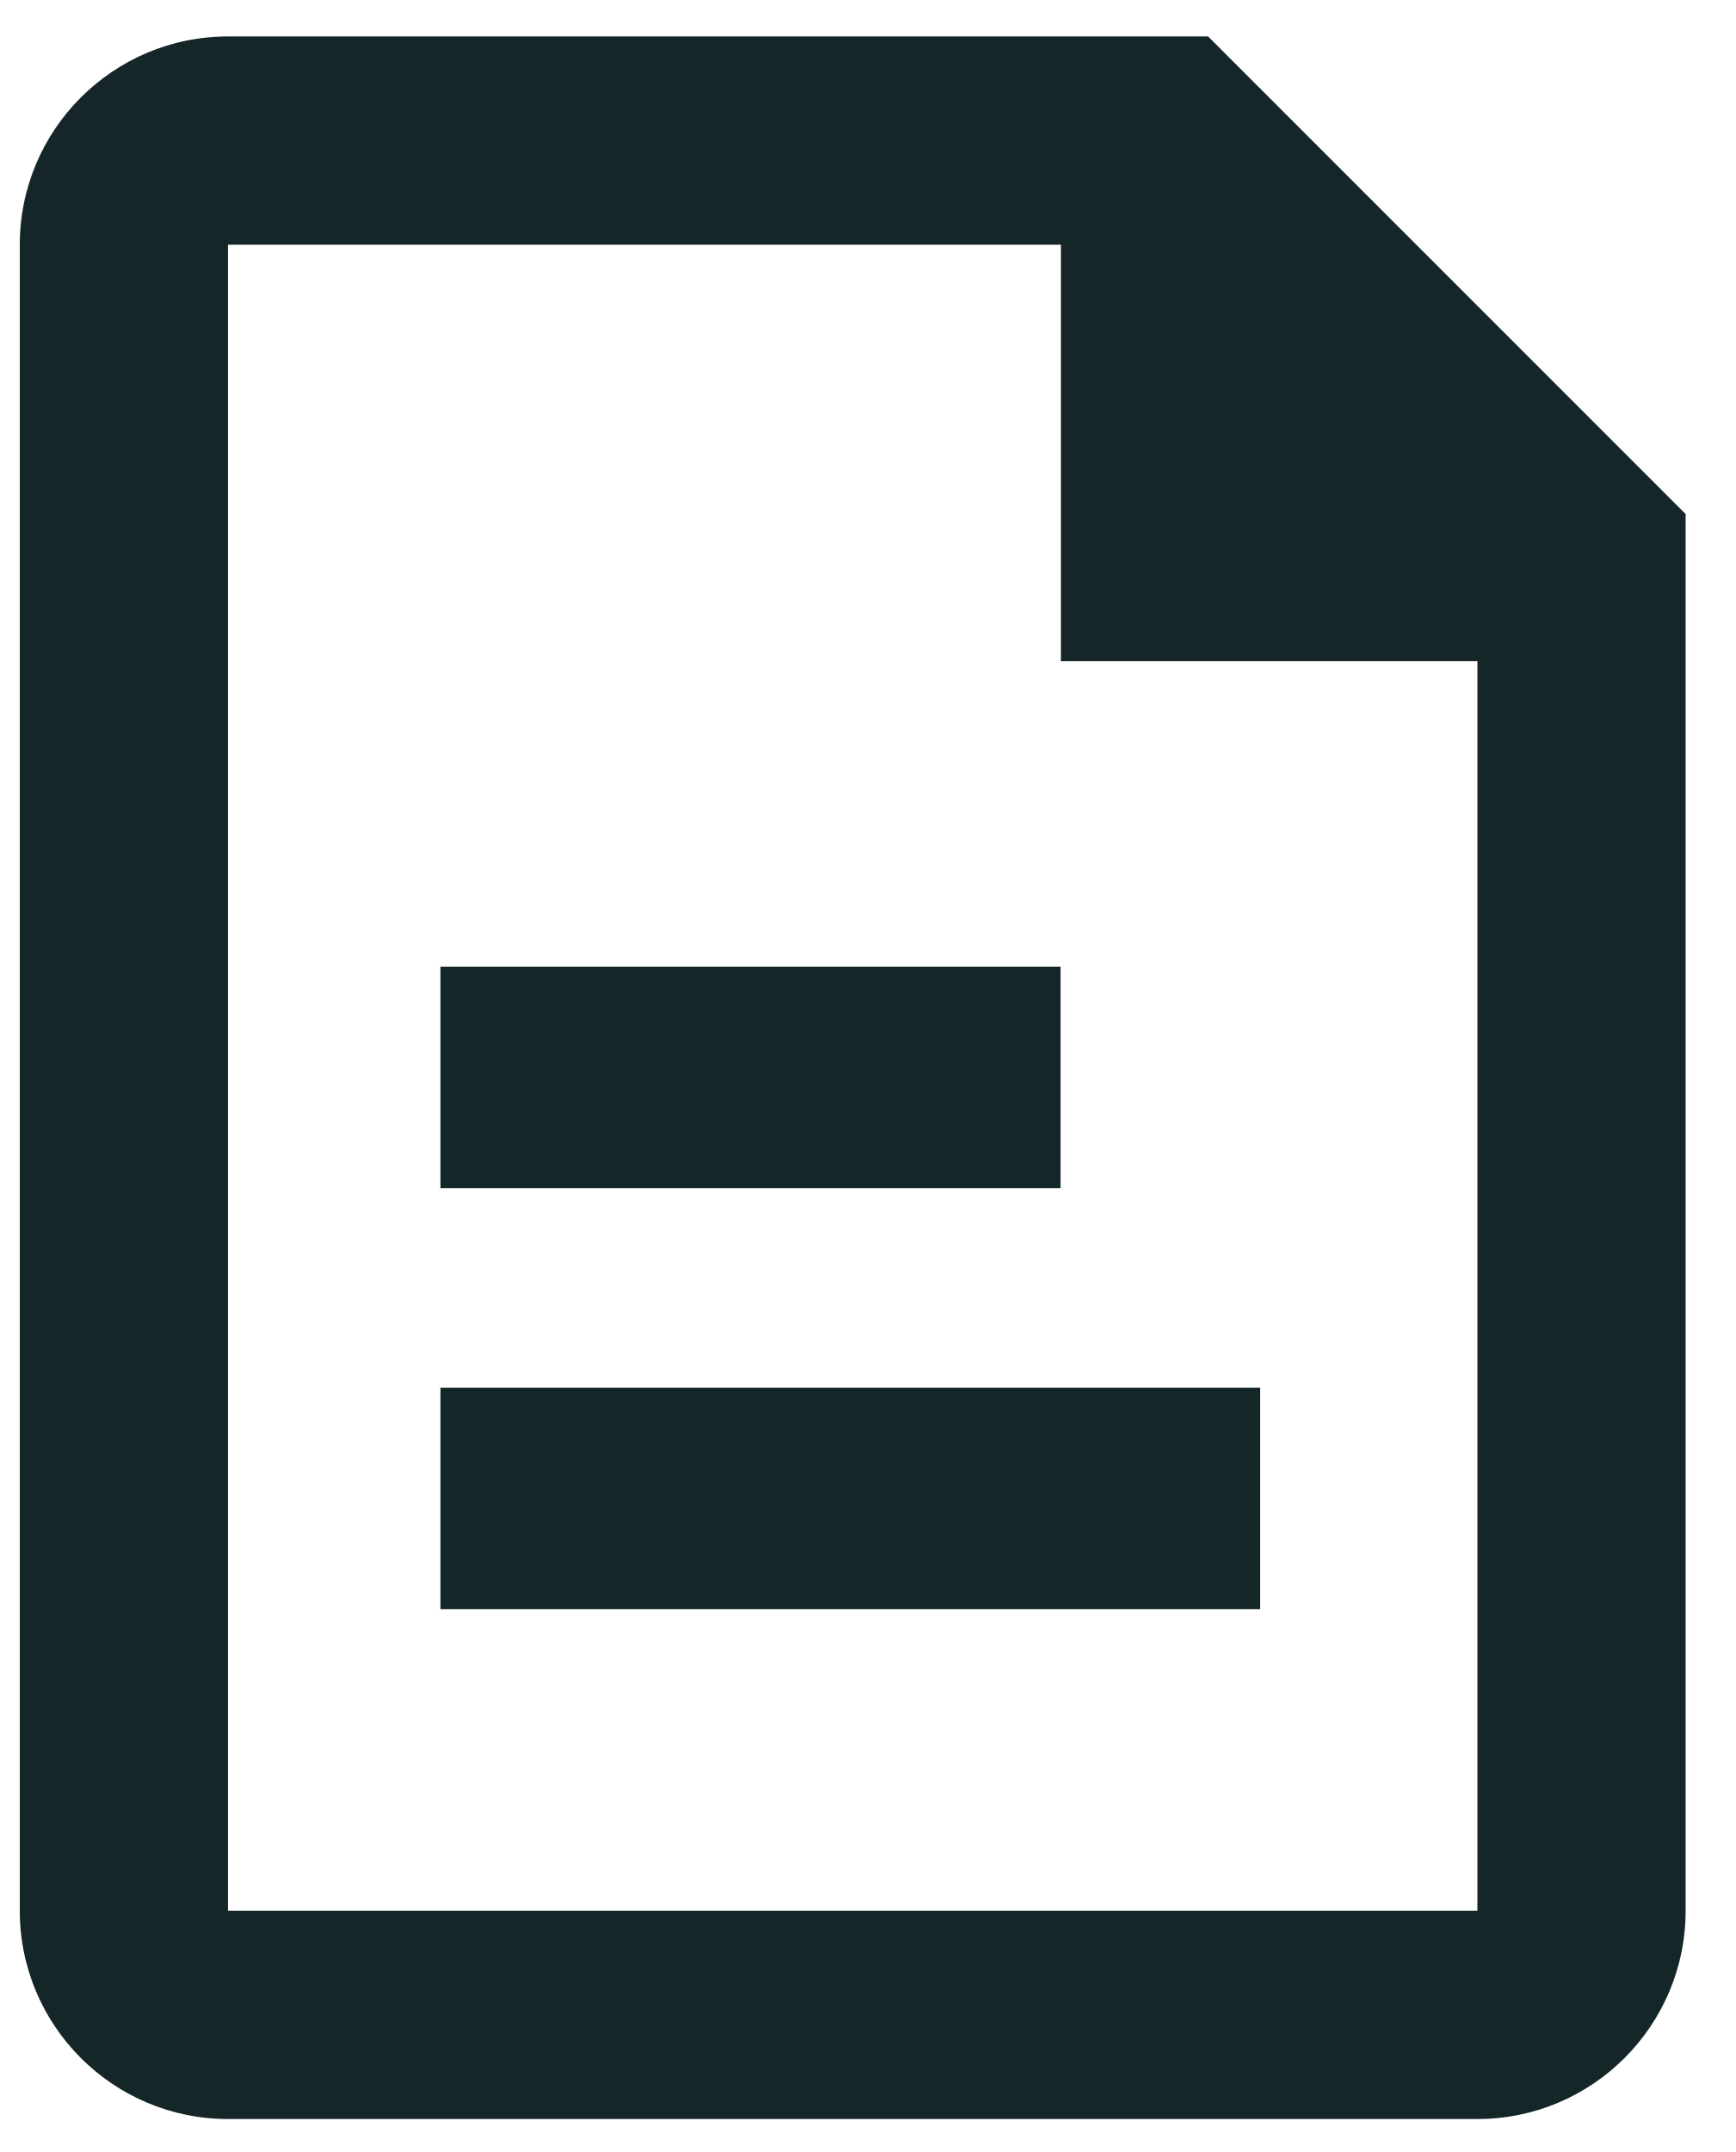
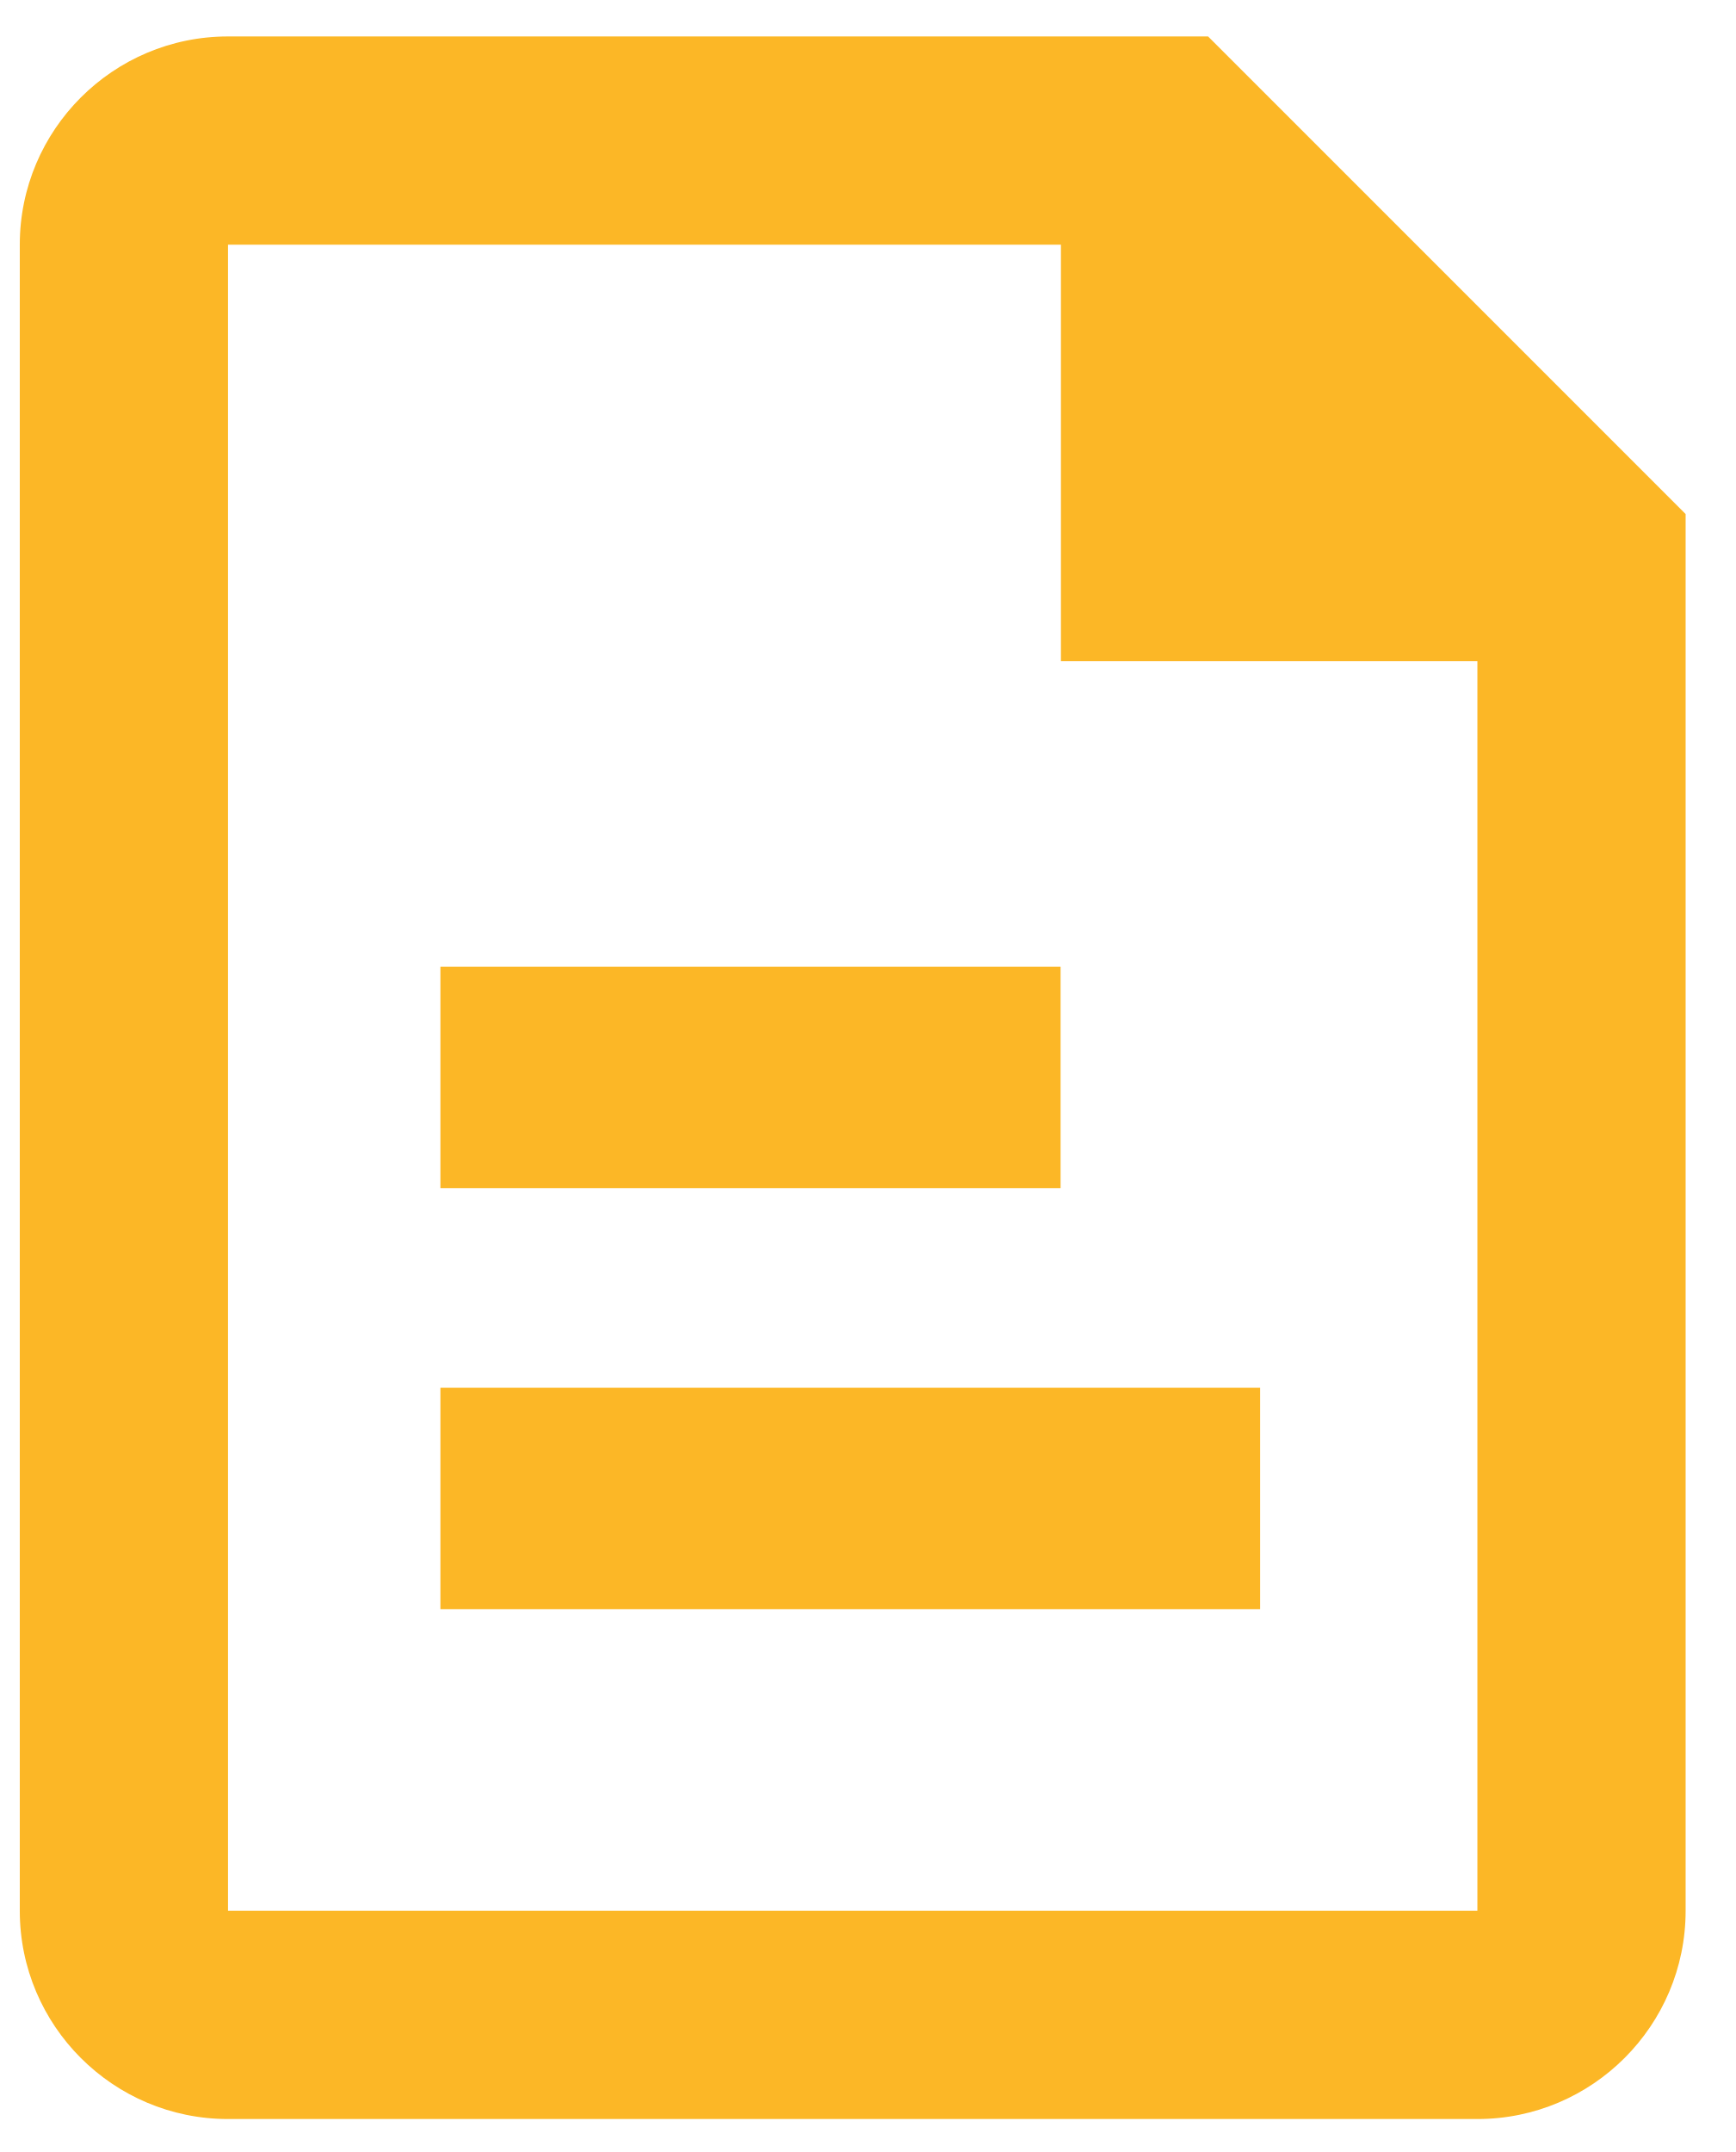
<svg xmlns="http://www.w3.org/2000/svg" version="1.1" id="Layer_1" x="0px" y="0px" viewBox="0 0 50 62" style="enable-background:new 0 0 50 62;" xml:space="preserve">
  <style type="text/css">
- 	.st0{fill:#142628;}
+ 	.st0{fill:#fcb726;}
</style>
  <g id="Group_409" transform="translate(-388 -1730)">
    <path id="Path_281" class="st0" d="M422.81,1731.05h-28.24c-3.31,0-6,2.69-6,6v48c0,3.31,2.69,6,6,6h36c3.31,0,6-2.69,6-6v-40.24   L422.81,1731.05z M430.57,1785.05h-36v-48h24v12h12V1785.05z" />
    <rect id="Rectangle_48" x="400.69" y="1757.85" class="st0" width="17.87" height="6.38" />
    <rect id="Rectangle_49" x="400.69" y="1769.98" class="st0" width="23.62" height="6.38" />
  </g>
</svg>
